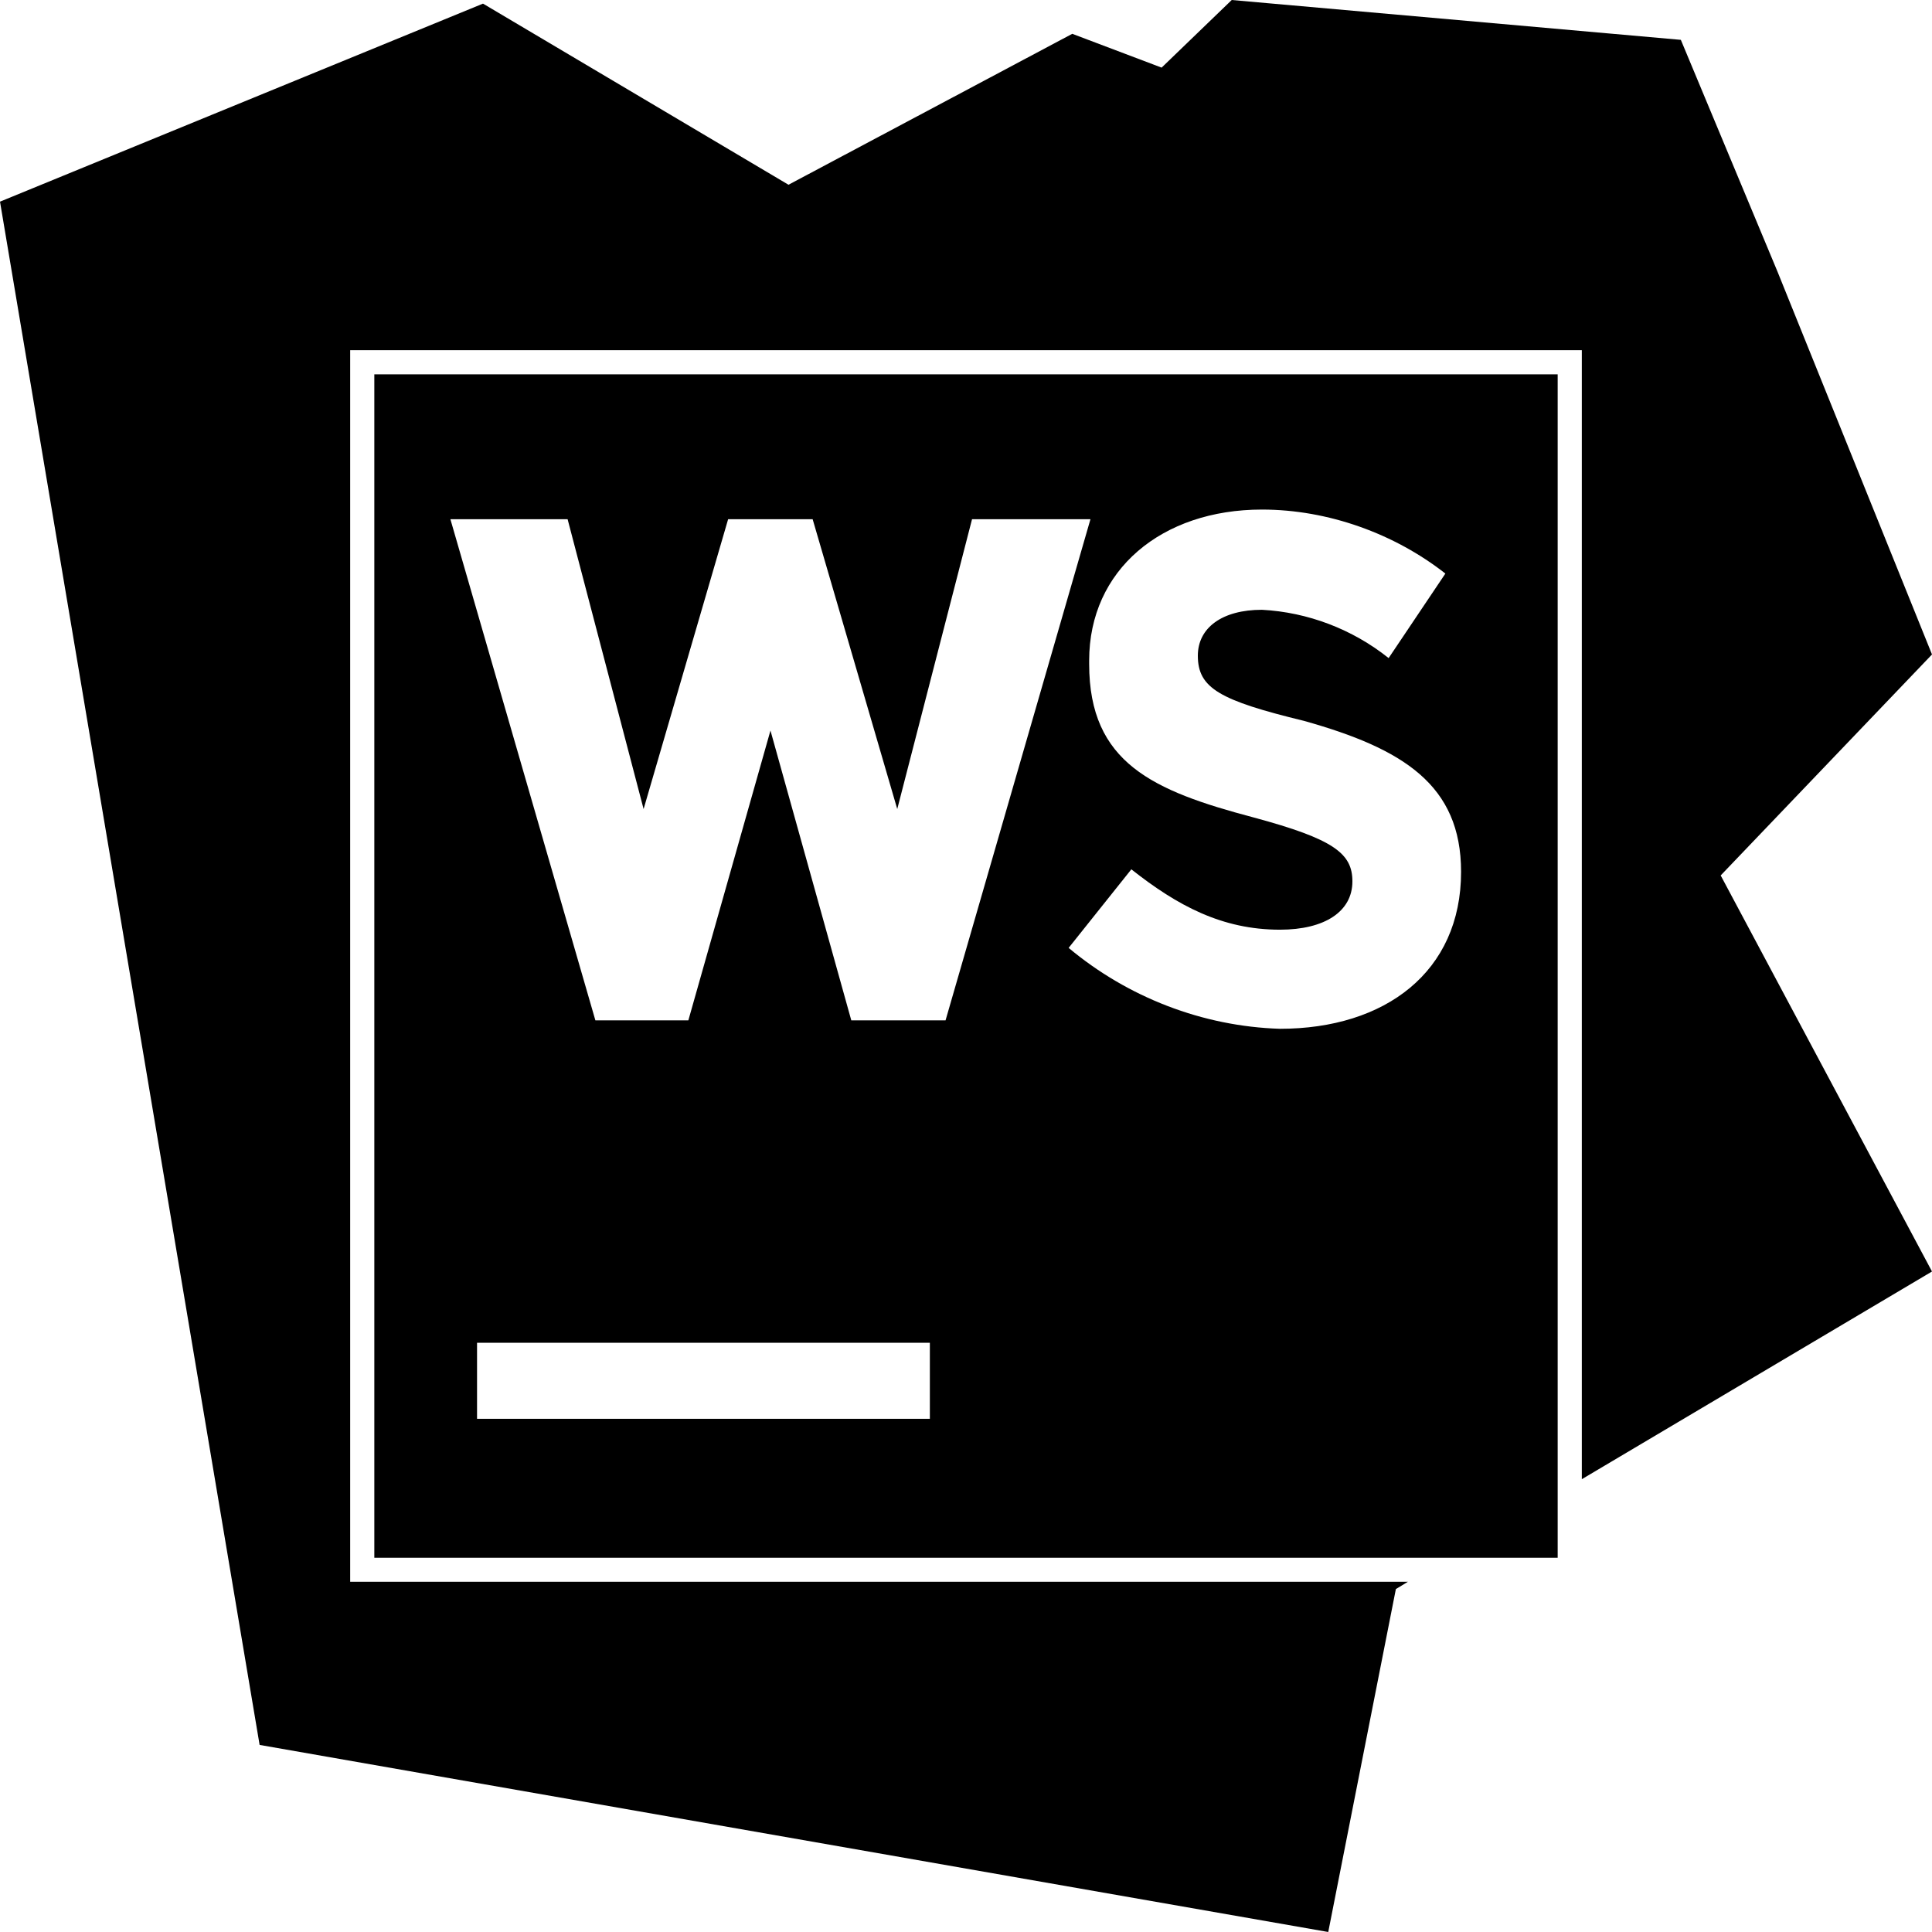
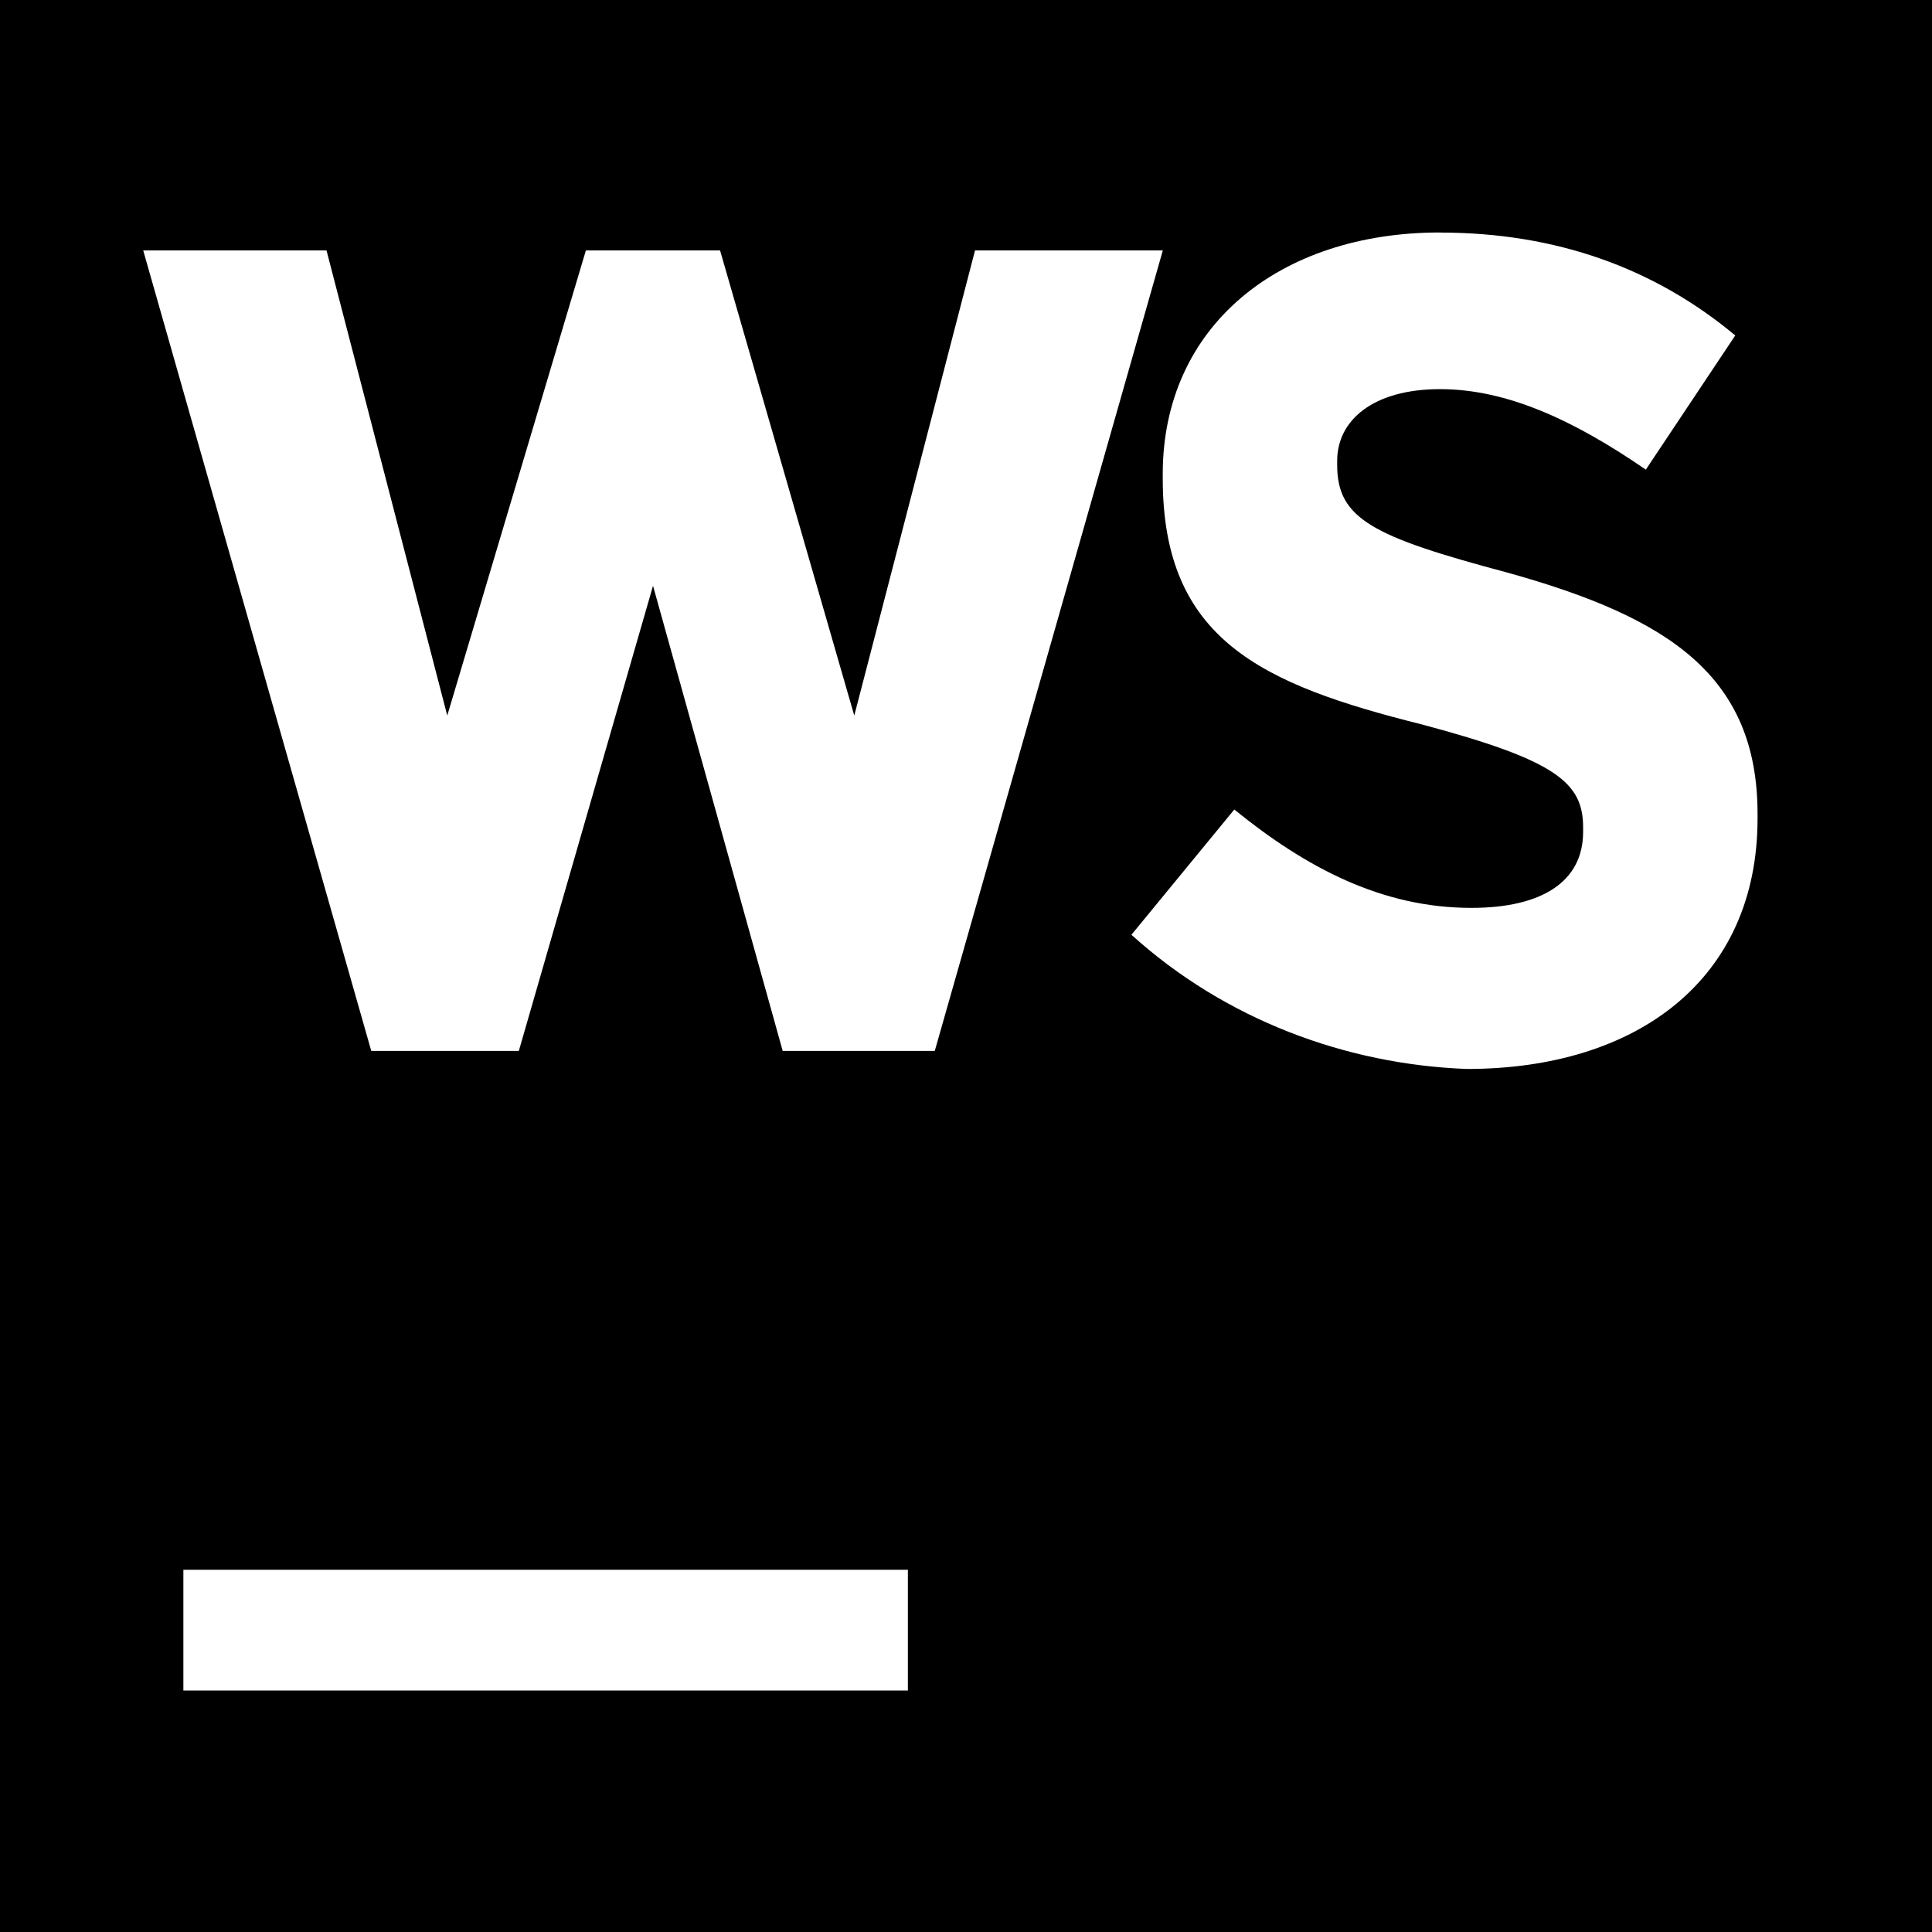
<svg xmlns="http://www.w3.org/2000/svg" role="img" viewBox="0 0 24 24">
-   <path d="M4.65 19.351h14.7V4.65H4.65v14.701zm6.901-1.726H5.926v-.945h5.625v.945zM15.676 6.33c.824 0 1.648.3 2.279.795l-.705 1.05c-.449-.359-1.005-.57-1.574-.6-.496 0-.796.225-.796.57 0 .404.271.555 1.319.81 1.231.345 1.951.795 1.951 1.875 0 1.245-.945 1.95-2.25 1.95-.961-.03-1.891-.391-2.625-1.005l.779-.976c.57.45 1.125.75 1.846.75.555 0 .9-.225.9-.6 0-.346-.227-.525-1.23-.795-1.246-.33-2.04-.676-2.04-1.905v-.044c0-1.125.9-1.875 2.146-1.875zm-8.625.12l.944 3.6 1.05-3.6h1.05l1.051 3.6.929-3.6h1.471l-1.8 6.225h-1.171l-1.004-3.6-1.02 3.6H7.396L5.595 6.45h1.456z" />
-   <path d="M24 8.13l-1.919-4.755L20.88.495 15.301 0l-.871.84-1.11-.42-3.525 1.875L6 .045l-6 2.46 3.225 19.171L16.5 24l.84-4.26.15-.091H4.35V4.35h15.3v14.025l4.35-2.58-2.625-4.92" />
+   <path d="M0 0v24h24V0H0zm17.889 2.889c1.444 0 2.667.444 3.667 1.278l-1.111 1.667c-.889-.611-1.722-1-2.556-1s-1.278.389-1.278.889v.056c0 .667.444.889 2.111 1.333 2 .556 3.111 1.278 3.111 3v.056c0 2-1.5 3.111-3.611 3.111-1.5-.056-3-.611-4.167-1.667l1.278-1.556c.889.722 1.833 1.222 2.944 1.222.889 0 1.389-.333 1.389-.944v-.056c0-.556-.333-.833-2-1.278-2-.5-3.222-1.056-3.222-3.056v-.056c0-1.833 1.444-3 3.444-3zm-16.111.222h2.278l1.5 5.778 1.722-5.778h1.667l1.667 5.778 1.5-5.778h2.333l-2.833 9.944H9.723L8.112 7.277l-1.667 5.778H4.612L1.779 3.111zm.5 16.389h9V21h-9v-1.5z" />
</svg>
